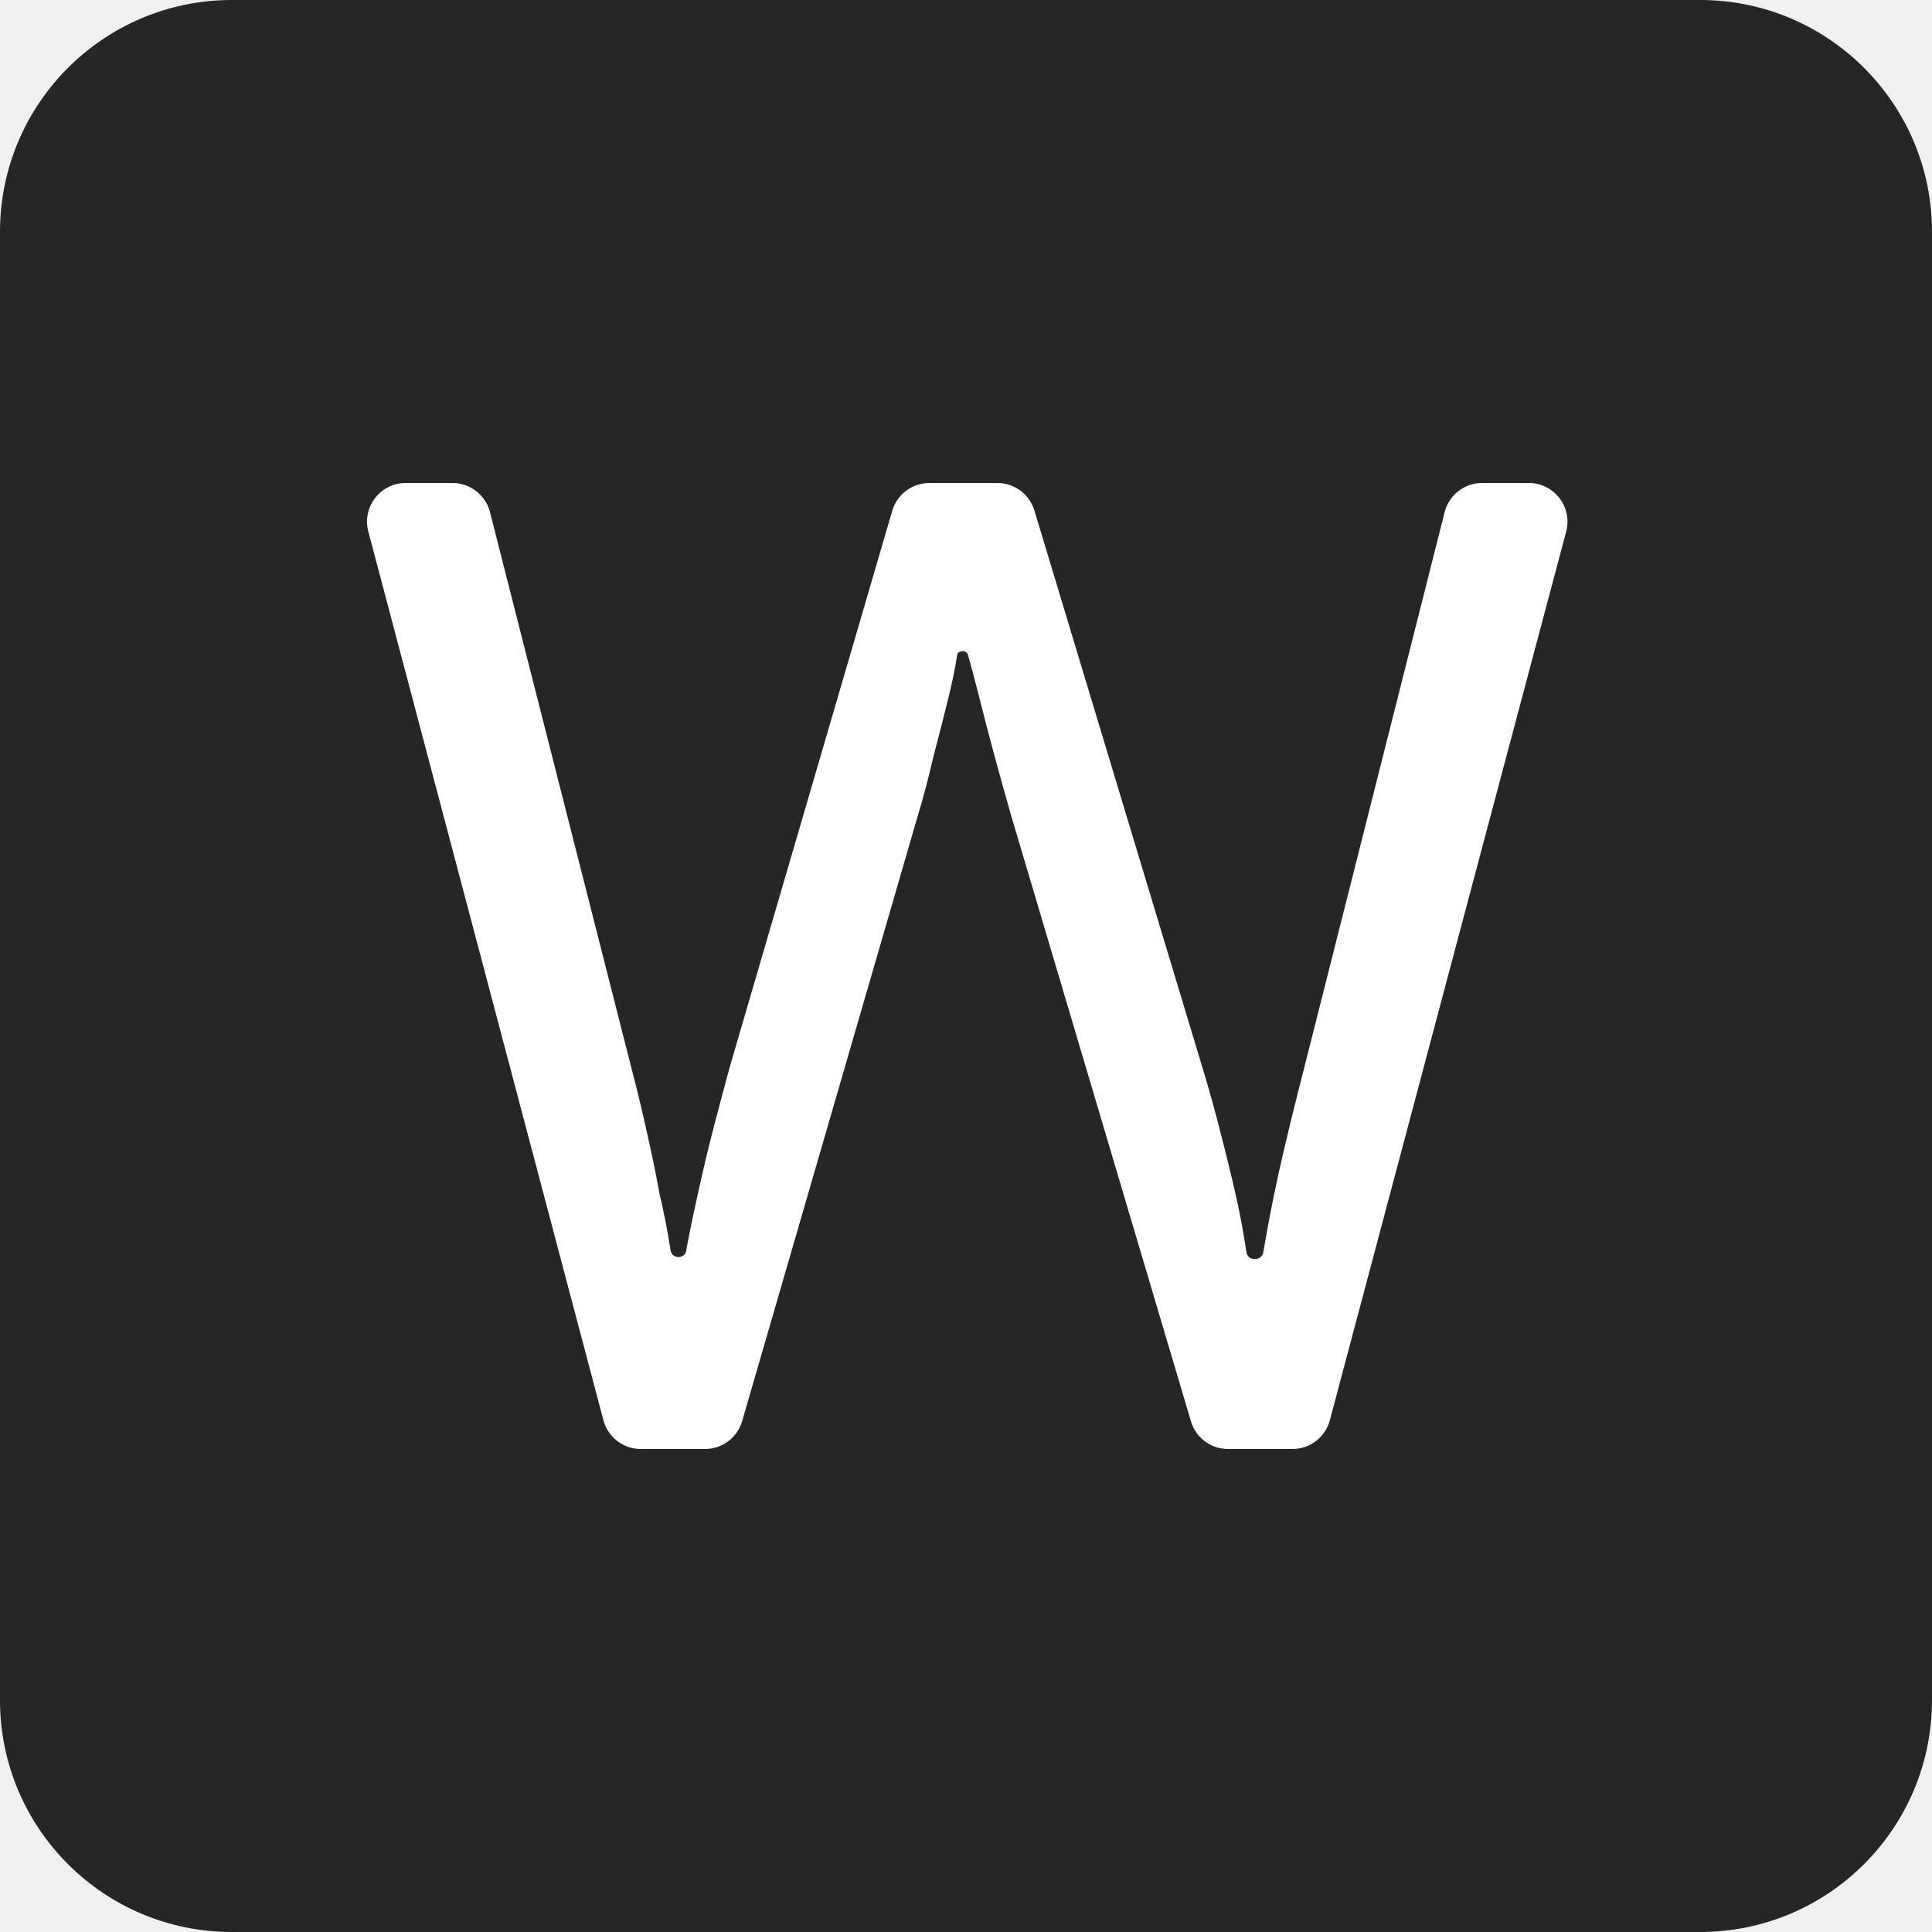
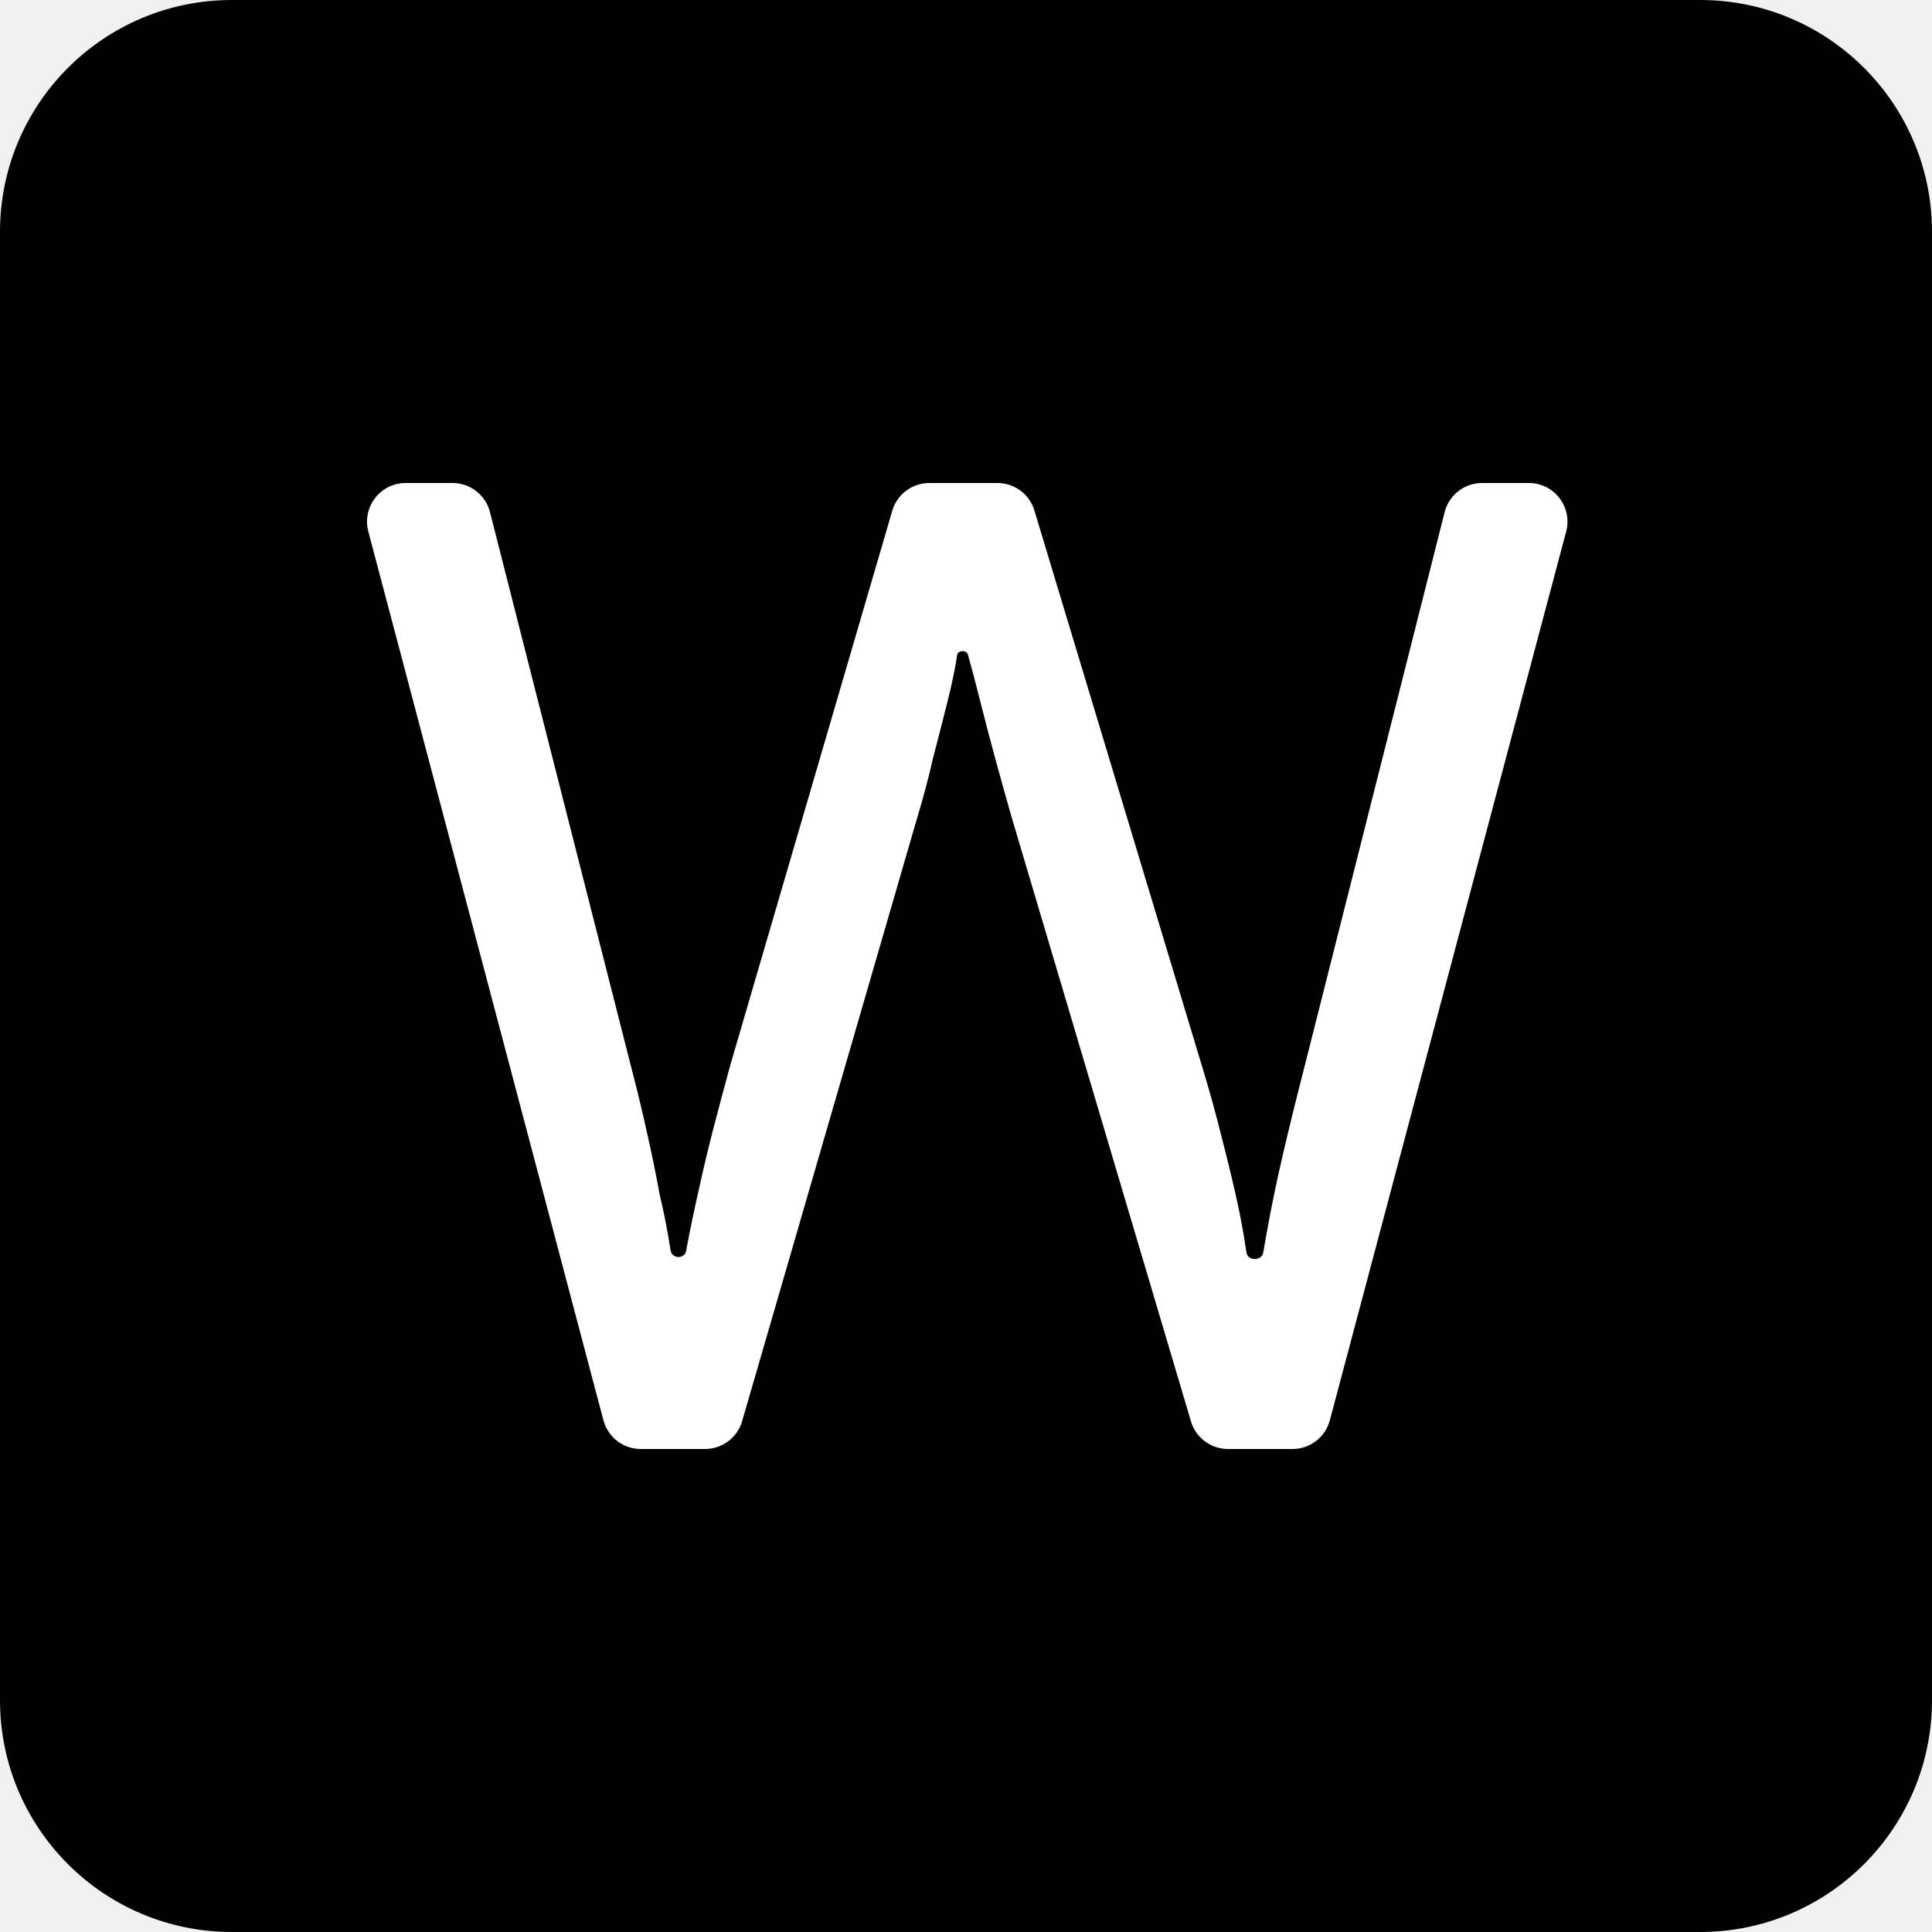
<svg xmlns="http://www.w3.org/2000/svg" width="500" height="500" viewBox="0 0 500 500" fill="none">
-   <rect width="500" height="500" rx="60" fill="#262627" />
-   <path d="M395.66 125C402.227 125 407.012 131.223 405.324 137.57L344.16 367.57C342.995 371.951 339.029 375 334.496 375H317.806C313.379 375 309.479 372.089 308.219 367.845L261.705 211.134C260.306 206.232 258.906 201.214 257.506 196.078C256.107 190.943 254.824 186.041 253.657 181.373C252.491 176.704 251.441 172.736 250.508 169.468V169.468C250.255 168.2 247.962 168.2 247.709 169.468V169.468C247.242 172.736 246.426 176.704 245.26 181.373C244.093 186.041 242.81 191.06 241.411 196.429C240.244 201.564 238.845 206.816 237.212 212.185L192.067 367.786C190.827 372.06 186.913 375 182.463 375H165.831C161.293 375 157.324 371.944 156.164 367.557L95.322 137.557C93.644 131.213 98.427 125 104.989 125H117.117C121.69 125 125.681 128.102 126.808 132.534L163.731 277.661C165.131 283.03 166.414 288.399 167.58 293.767C168.746 298.903 169.796 304.038 170.729 309.174C171.896 314.076 172.829 318.861 173.529 323.529V323.529C173.889 325.934 177.285 325.922 177.629 323.515C177.662 323.286 177.695 323.058 177.727 322.829C178.661 317.927 179.71 312.908 180.877 307.773C182.043 302.404 183.326 297.035 184.726 291.667C186.125 286.298 187.525 281.046 188.924 275.91L230.911 132.196C232.157 127.931 236.067 125 240.509 125H258.126C262.536 125 266.426 127.89 267.7 132.112L311.392 276.961C313.025 282.33 314.541 287.815 315.941 293.417C317.341 298.786 318.624 304.038 319.79 309.174C320.956 314.309 321.889 319.328 322.589 324.23V324.23C323.029 326.432 326.554 326.351 326.926 324.137C327.213 322.435 327.516 320.715 327.838 318.978C329.004 312.442 330.404 305.672 332.037 298.669C333.67 291.667 335.419 284.547 337.285 277.311L373.867 132.55C374.989 128.11 378.983 125 383.563 125H395.66Z" fill="white" />
+   <rect width="500" height="500" rx="60" fill="black" />
+   <path d="M395.66 125C402.227 125 407.012 131.223 405.324 137.57L344.16 367.57C342.995 371.951 339.029 375 334.496 375H317.806C313.379 375 309.479 372.089 308.219 367.845L261.705 211.134C260.306 206.232 258.906 201.214 257.506 196.078C256.107 190.943 254.824 186.041 253.657 181.373C252.491 176.704 251.441 172.736 250.508 169.468C250.255 168.2 247.962 168.2 247.709 169.468C247.242 172.736 246.426 176.704 245.26 181.373C244.093 186.041 242.81 191.06 241.411 196.429C240.244 201.564 238.845 206.816 237.212 212.185L192.067 367.786C190.827 372.06 186.913 375 182.463 375H165.831C161.293 375 157.324 371.944 156.164 367.557L95.322 137.557C93.644 131.213 98.427 125 104.989 125H117.117C121.69 125 125.681 128.102 126.808 132.534L163.731 277.661C165.131 283.03 166.414 288.399 167.58 293.767C168.746 298.903 169.796 304.038 170.729 309.174C171.896 314.076 172.829 318.861 173.529 323.529C173.889 325.934 177.285 325.922 177.629 323.515C177.662 323.286 177.695 323.058 177.727 322.829C178.661 317.927 179.71 312.908 180.877 307.773C182.043 302.404 183.326 297.035 184.726 291.667C186.125 286.298 187.525 281.046 188.924 275.91L230.911 132.196C232.157 127.931 236.067 125 240.509 125H258.126C262.536 125 266.426 127.89 267.7 132.112L311.392 276.961C313.025 282.33 314.541 287.815 315.941 293.417C317.341 298.786 318.624 304.038 319.79 309.174C320.956 314.309 321.889 319.328 322.589 324.23C323.029 326.432 326.554 326.351 326.926 324.137C327.213 322.435 327.516 320.715 327.838 318.978C329.004 312.442 330.404 305.672 332.037 298.669C333.67 291.667 335.419 284.547 337.285 277.311L373.867 132.55C374.989 128.11 378.983 125 383.563 125H395.66Z" fill="white" />
</svg>
